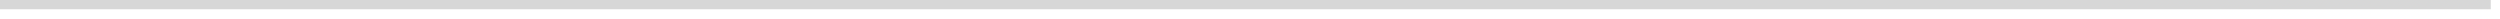
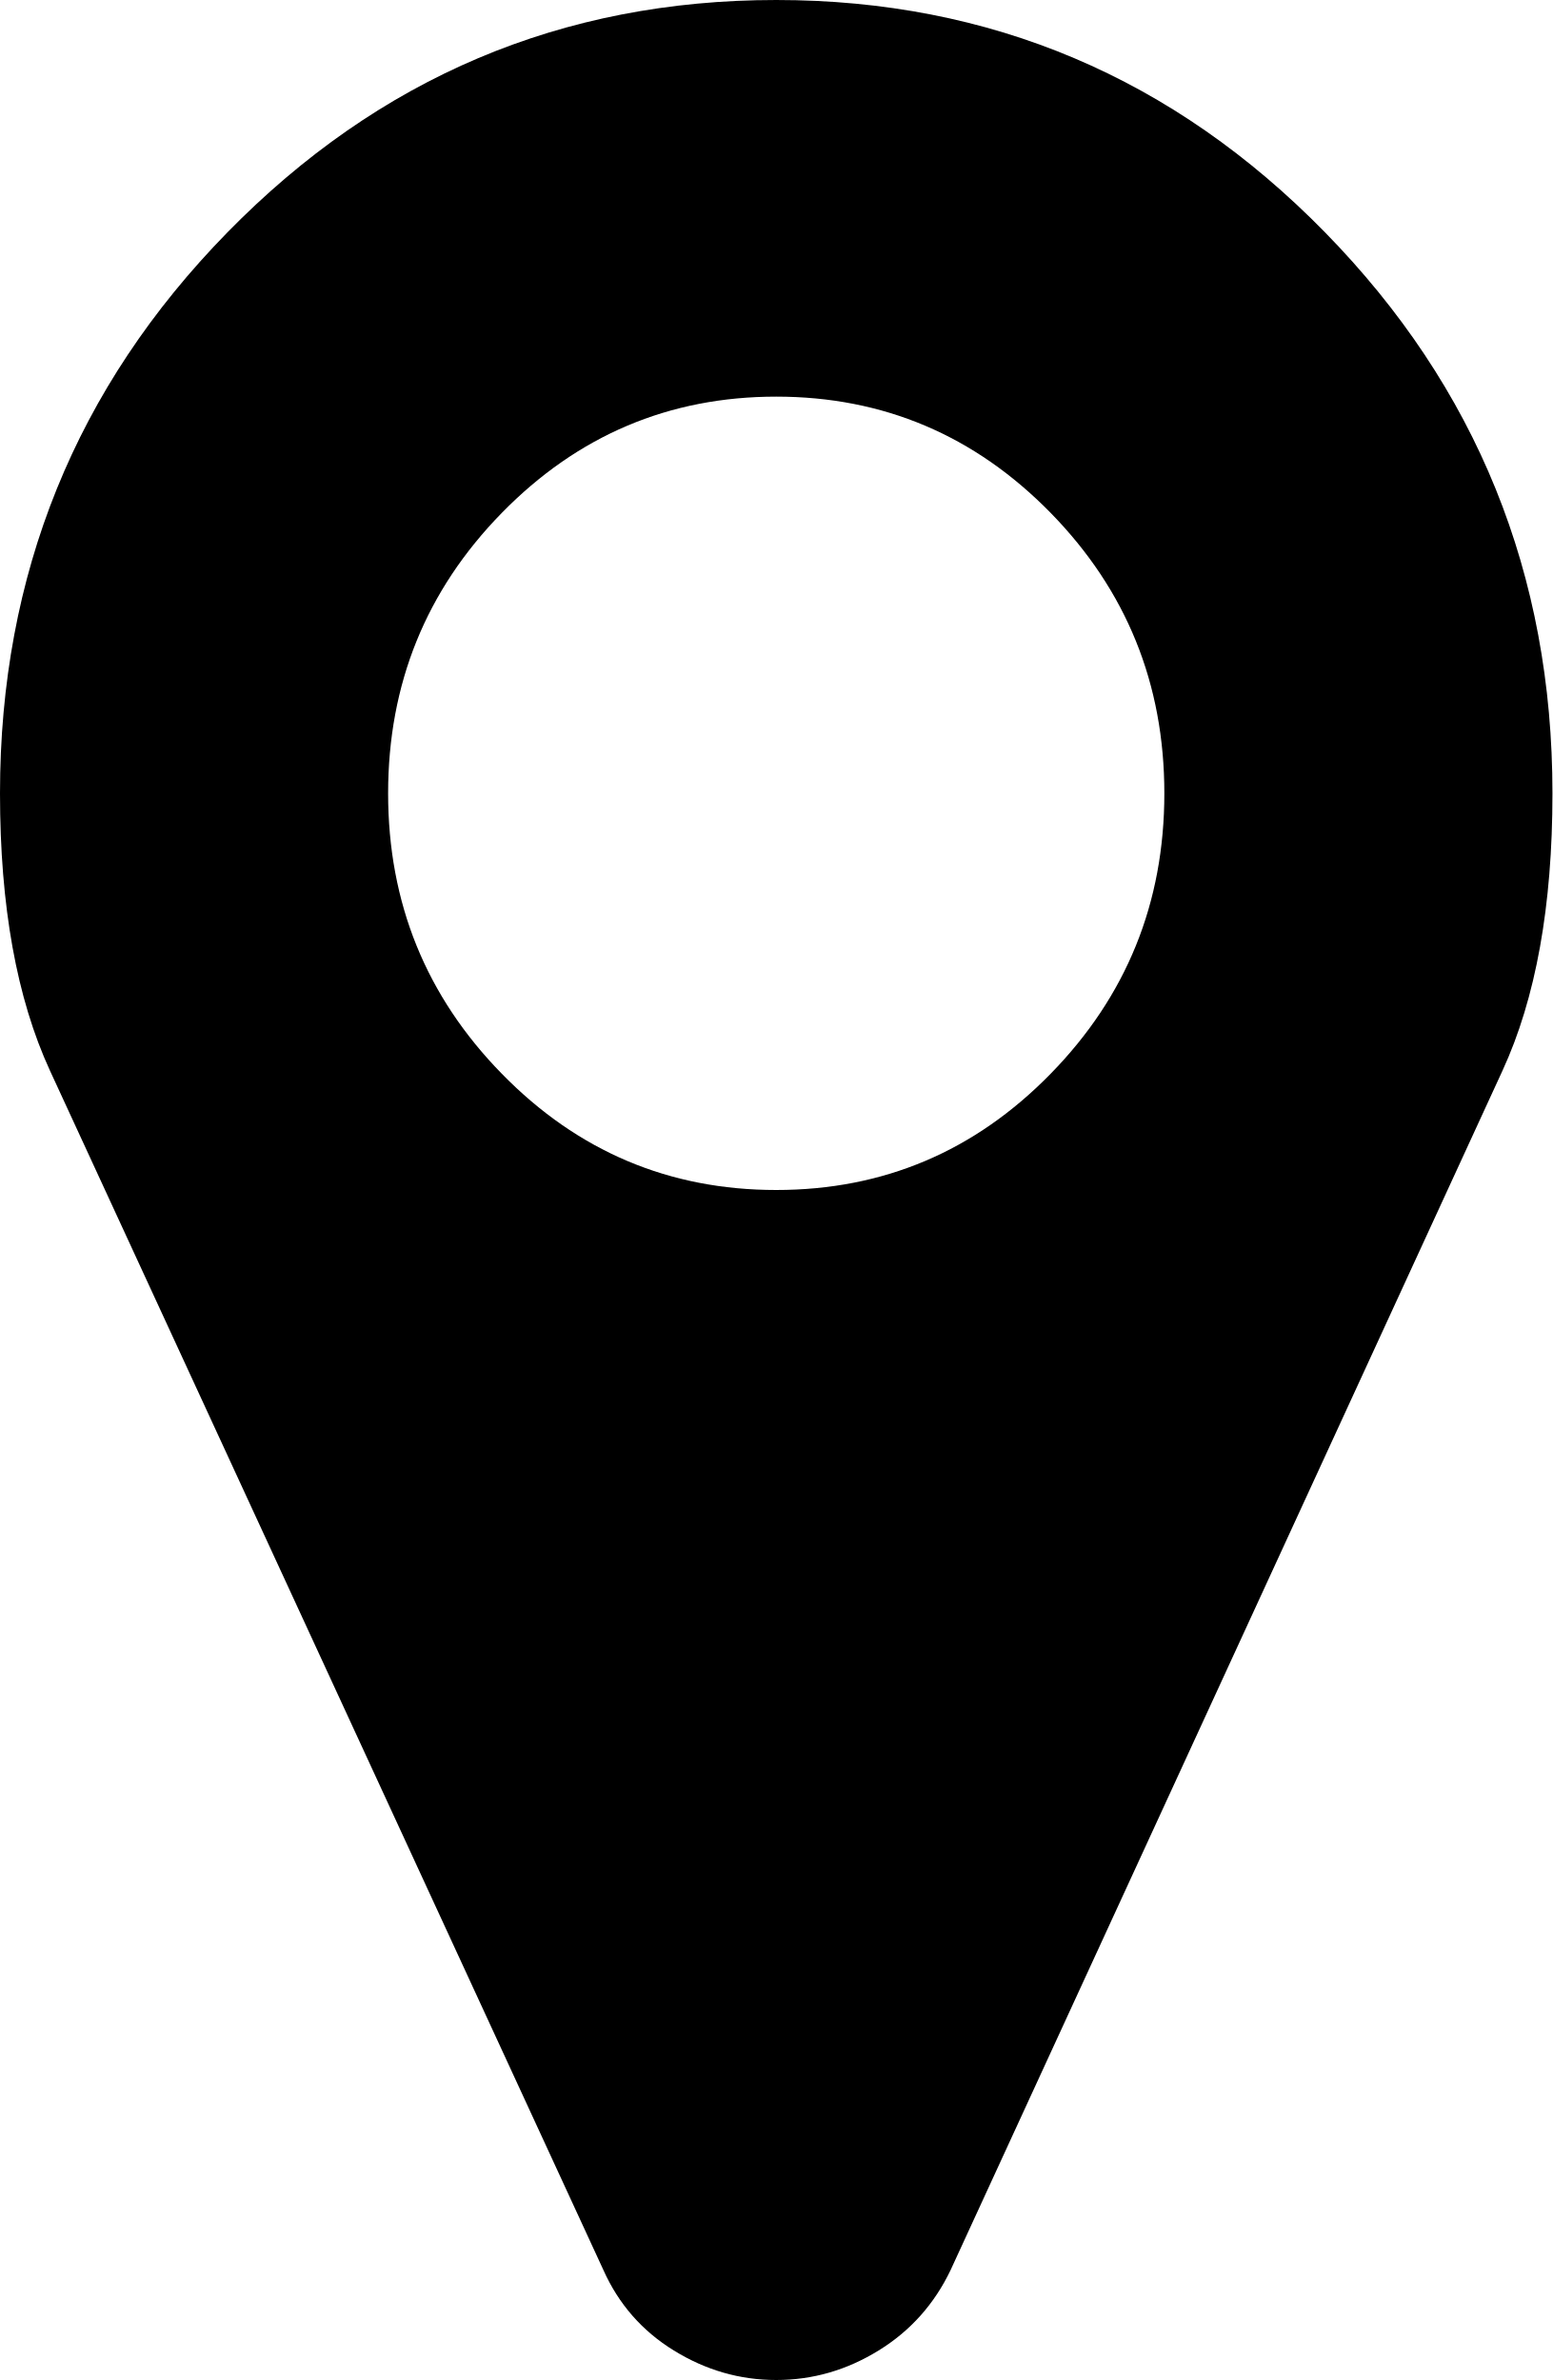
- <svg xmlns="http://www.w3.org/2000/svg" version="1.1" width="270px" height="2px">
-   <g transform="matrix(1 0 0 1 -75 -2129 )">
-     <path d="M 75 2129.5  L 344 2129.5  " stroke-width="1" stroke="#d7d7d7" fill="none" />
+ <svg xmlns="http://www.w3.org/2000/svg" version="1.1" width="15px" height="23px">
+   <g transform="matrix(1 0 0 1 -320 -164 )">
+     <path d="M 10.151 10.377  C 10.884 9.628  11.25 8.725  11.25 7.667  C 11.25 6.609  10.884 5.705  10.151 4.956  C 9.419 4.208  8.535 3.833  7.5 3.833  C 6.465 3.833  5.581 4.208  4.849 4.956  C 4.116 5.705  3.75 6.609  3.75 7.667  C 3.75 8.725  4.116 9.628  4.849 10.377  C 5.581 11.126  6.465 11.5  7.5 11.5  C 8.535 11.5  9.419 11.126  10.151 10.377  Z M 12.803 2.246  C 14.268 3.743  15 5.55  15 7.667  C 15 8.755  14.839 9.648  14.517 10.347  L 9.185 21.937  C 9.028 22.266  8.796 22.526  8.489 22.715  C 8.181 22.905  7.852 23  7.5 23  C 7.148 23  6.819 22.905  6.511 22.715  C 6.204 22.526  5.977 22.266  5.83 21.937  L 0.483 10.347  C 0.161 9.648  0 8.755  0 7.667  C 0 5.55  0.732 3.743  2.197 2.246  C 3.662 0.749  5.43 0  7.5 0  C 9.57 0  11.338 0.749  12.803 2.246  Z " fill-rule="nonzero" fill="#000000" stroke="none" transform="matrix(1 0 0 1 320 164 )" />
  </g>
</svg>
